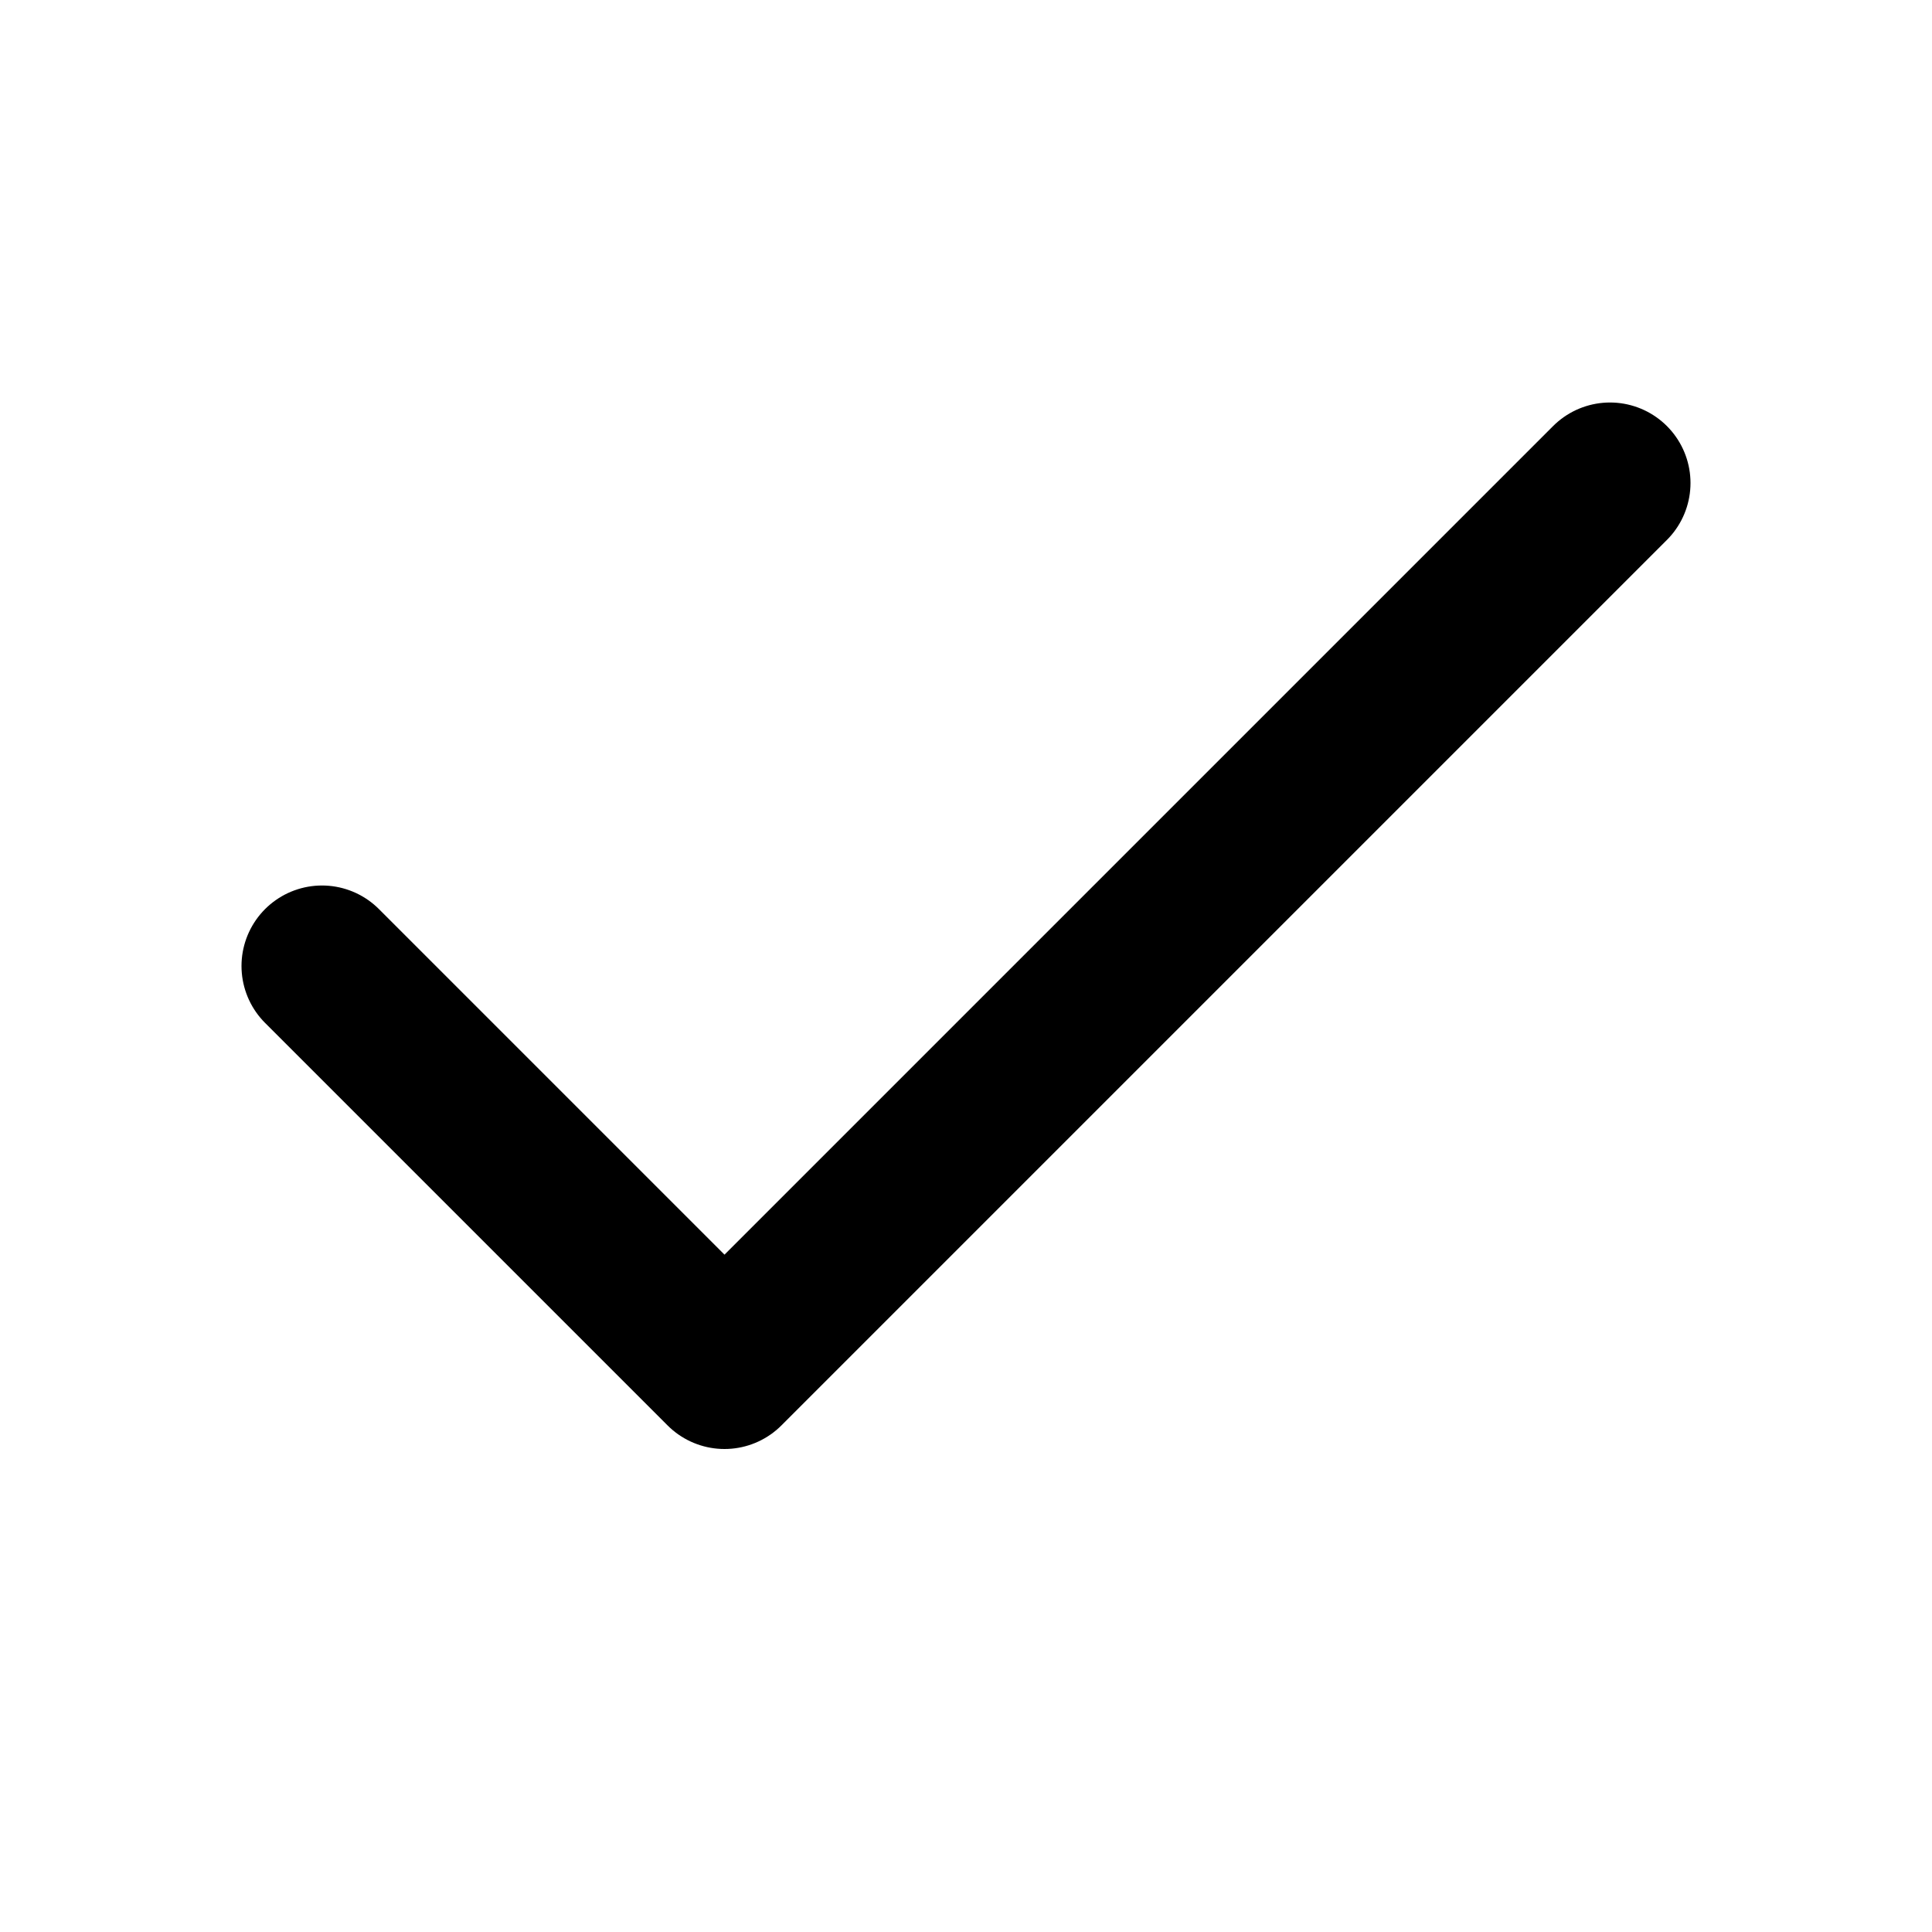
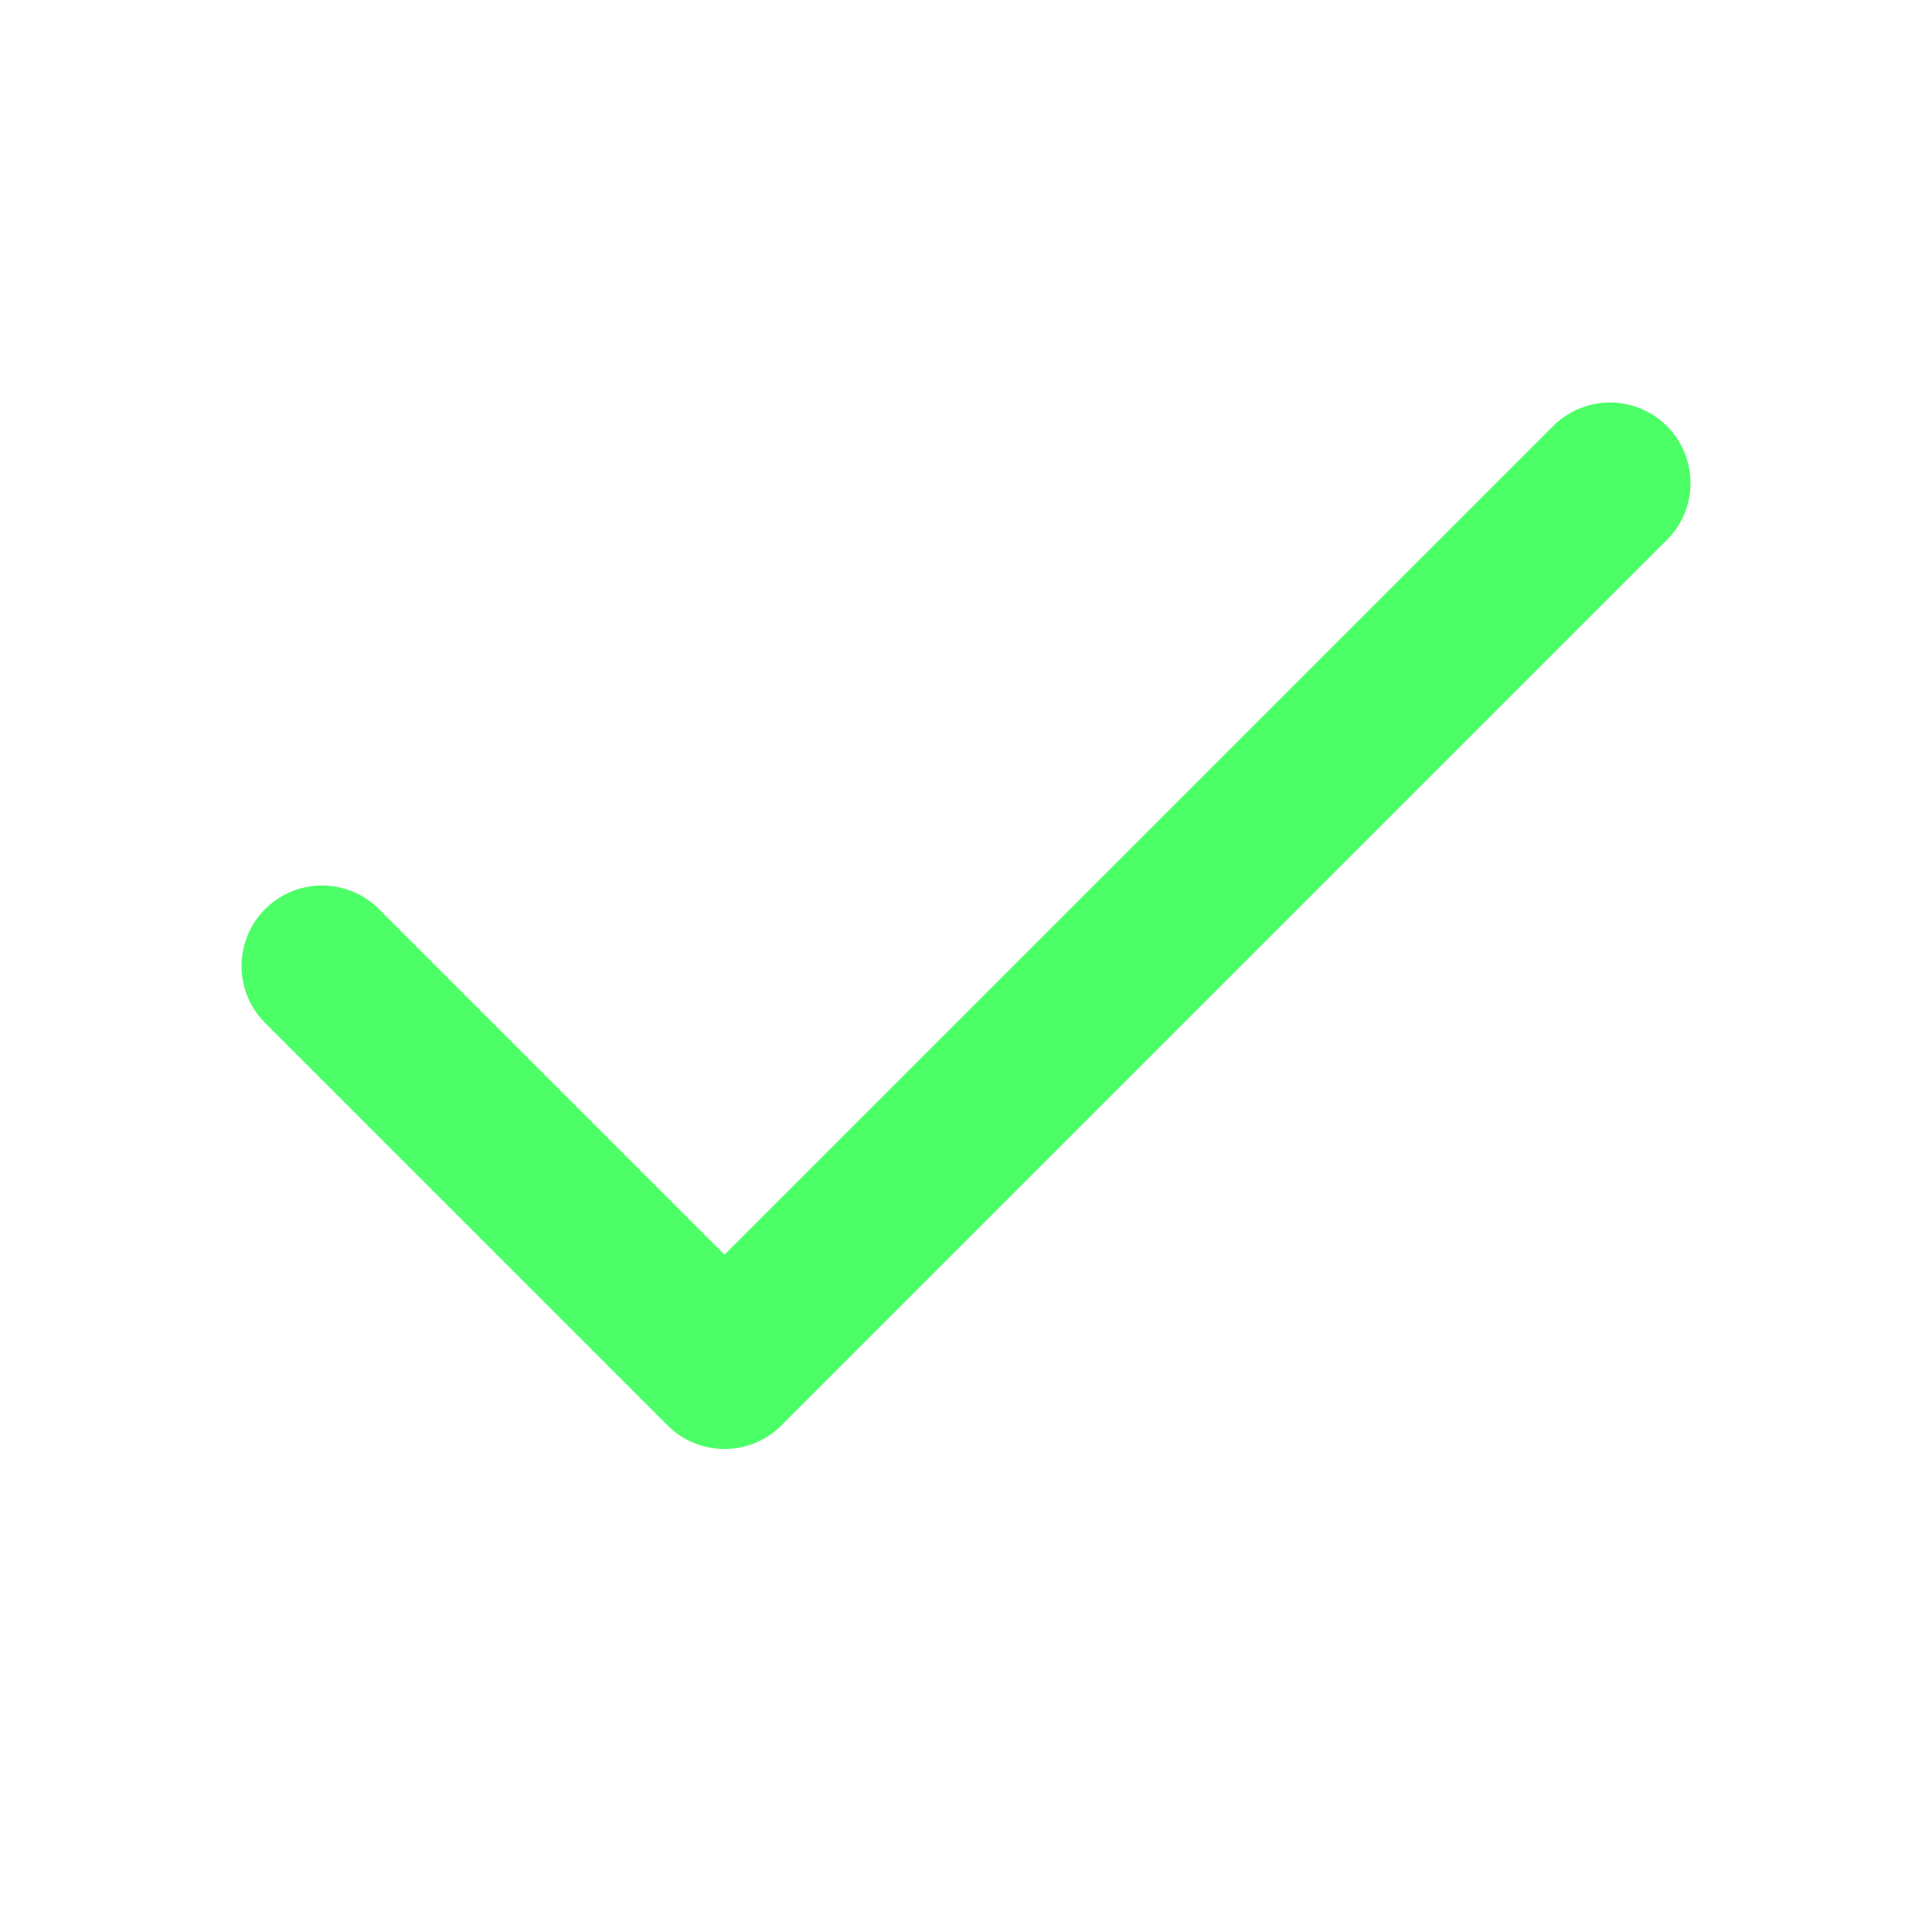
- <svg xmlns="http://www.w3.org/2000/svg" viewBox="0 0 24 24" width="24" height="24" class="main-grid-item-icon" fill="none" stroke="currentColor" stroke-linecap="round" stroke-linejoin="round" stroke-width="2">
+ <svg xmlns="http://www.w3.org/2000/svg" viewBox="0 0 24 24" width="20" height="20" class="main-grid-item-icon" fill="none" stroke="#4CFF67" stroke-linecap="round" stroke-linejoin="round" stroke-width="2">
  <polyline points="20 6 9 17 4 12" />
</svg>
